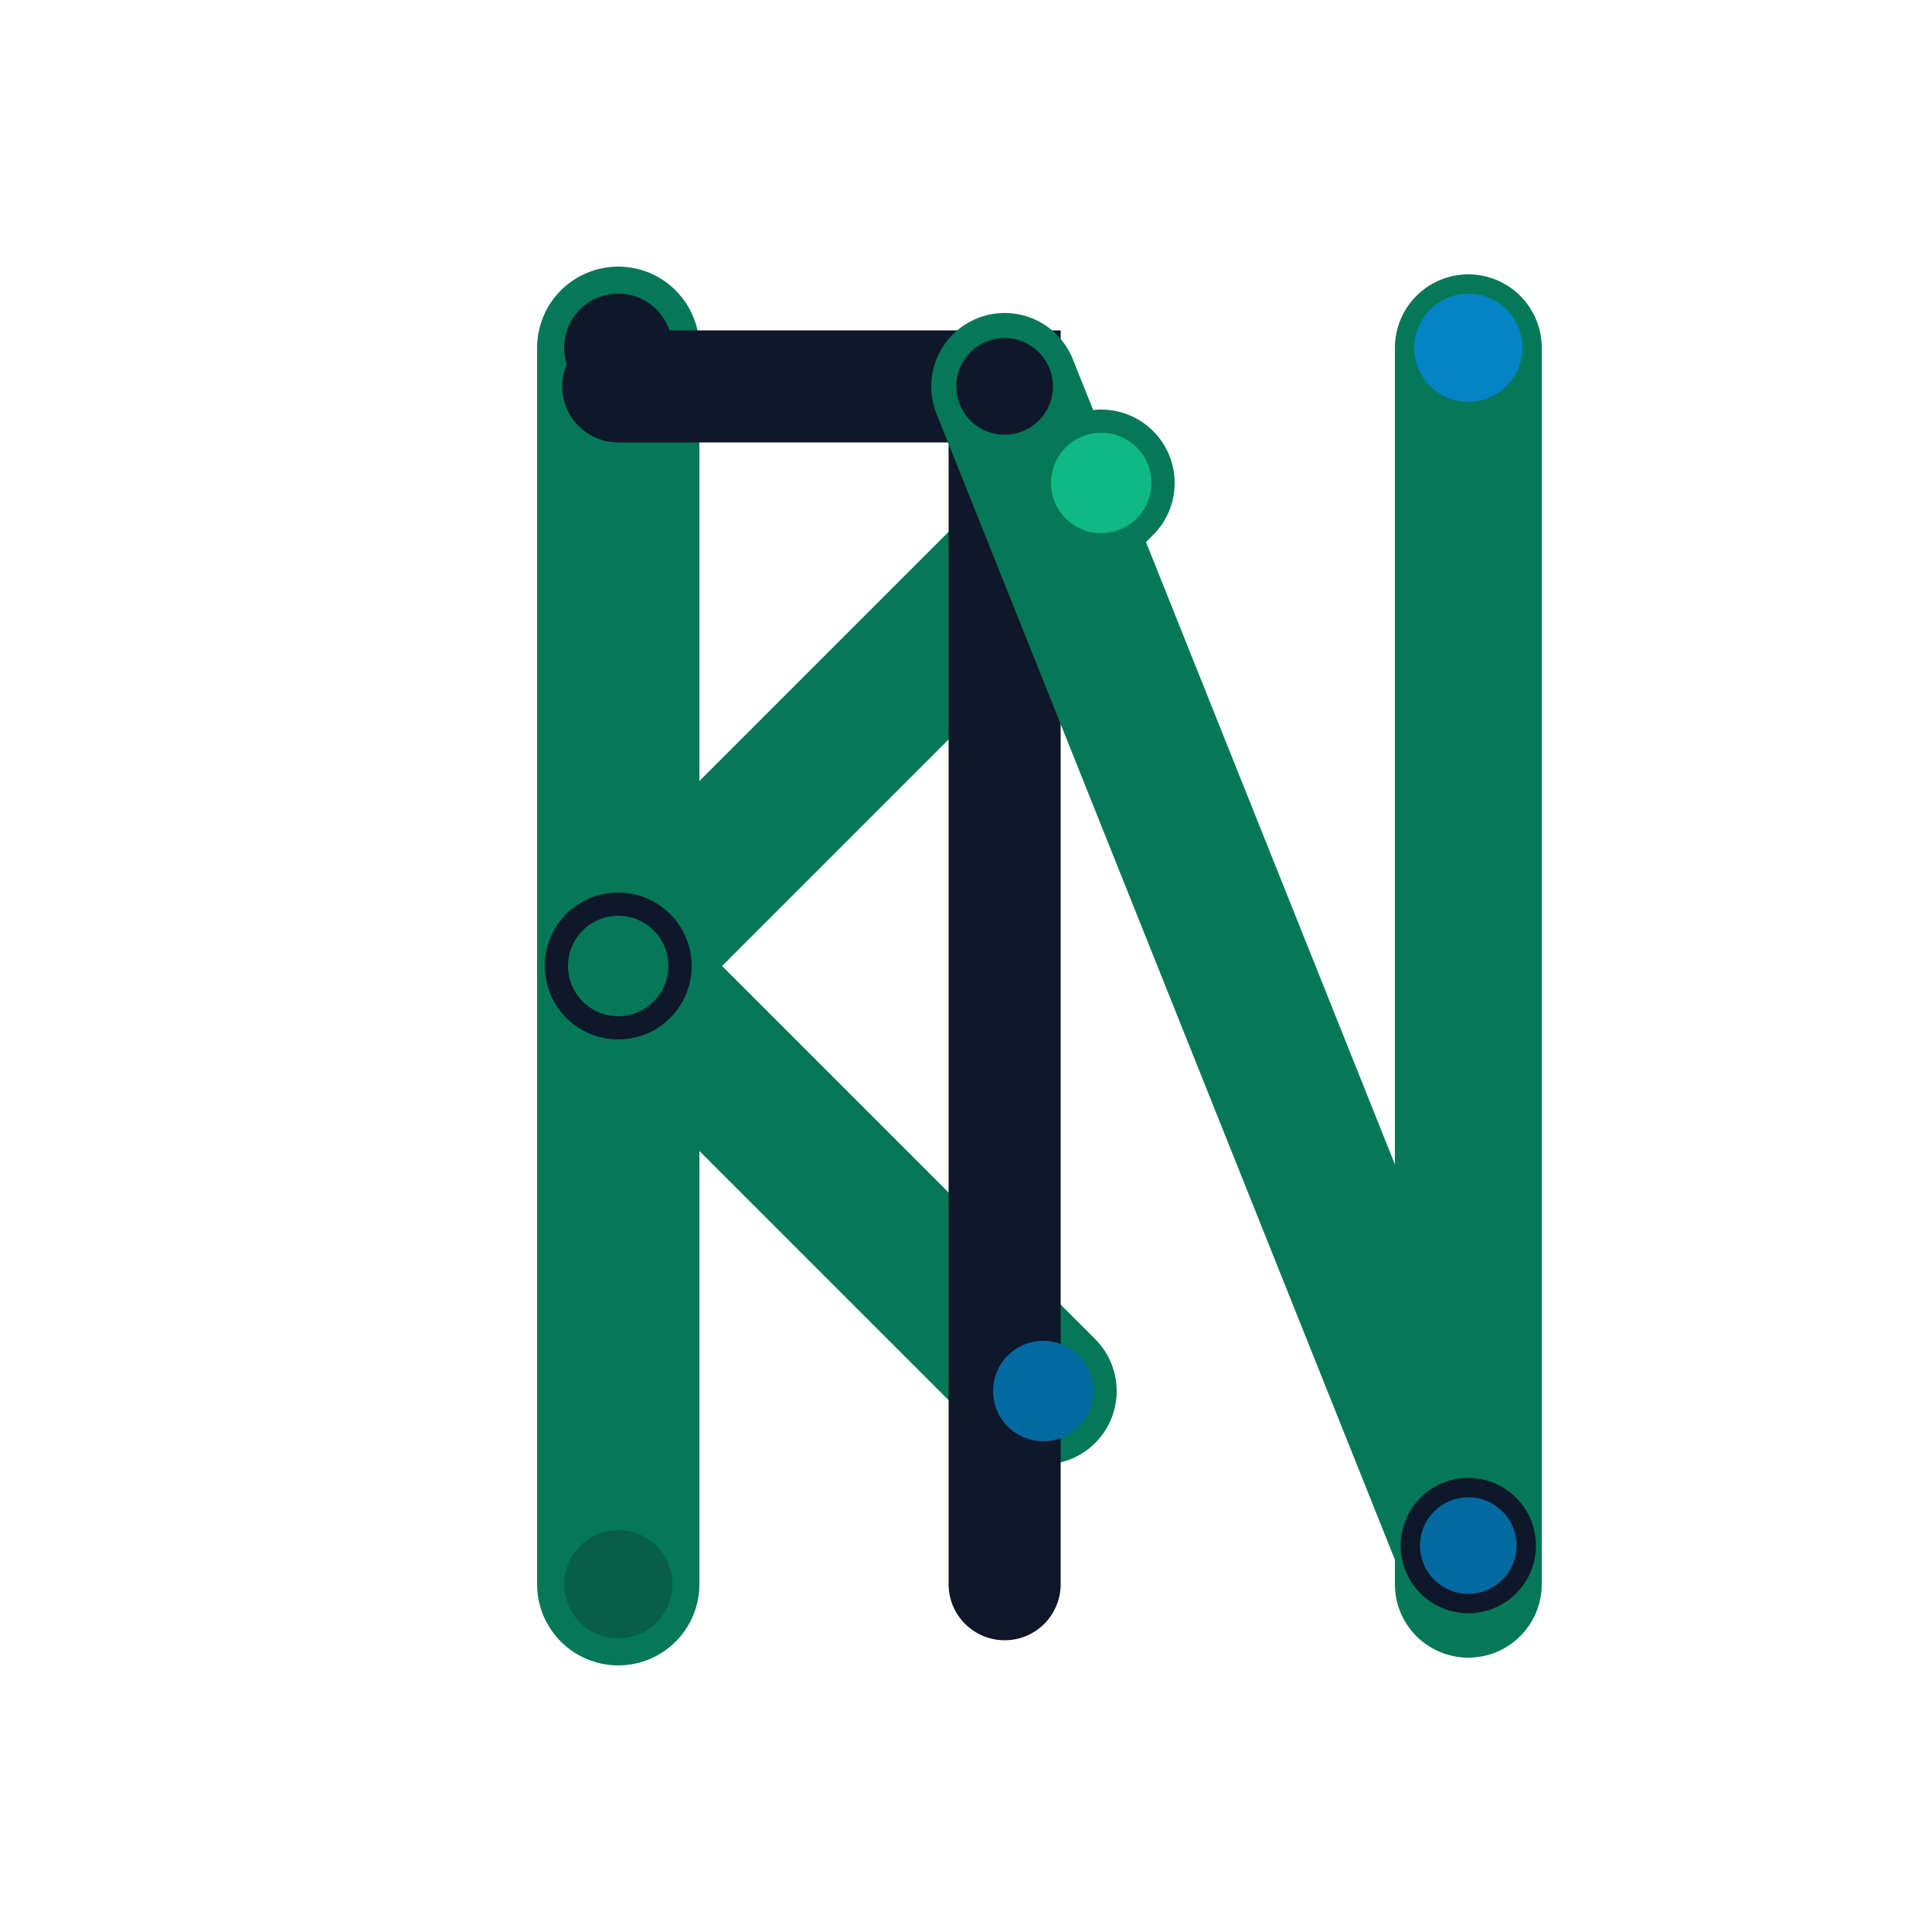
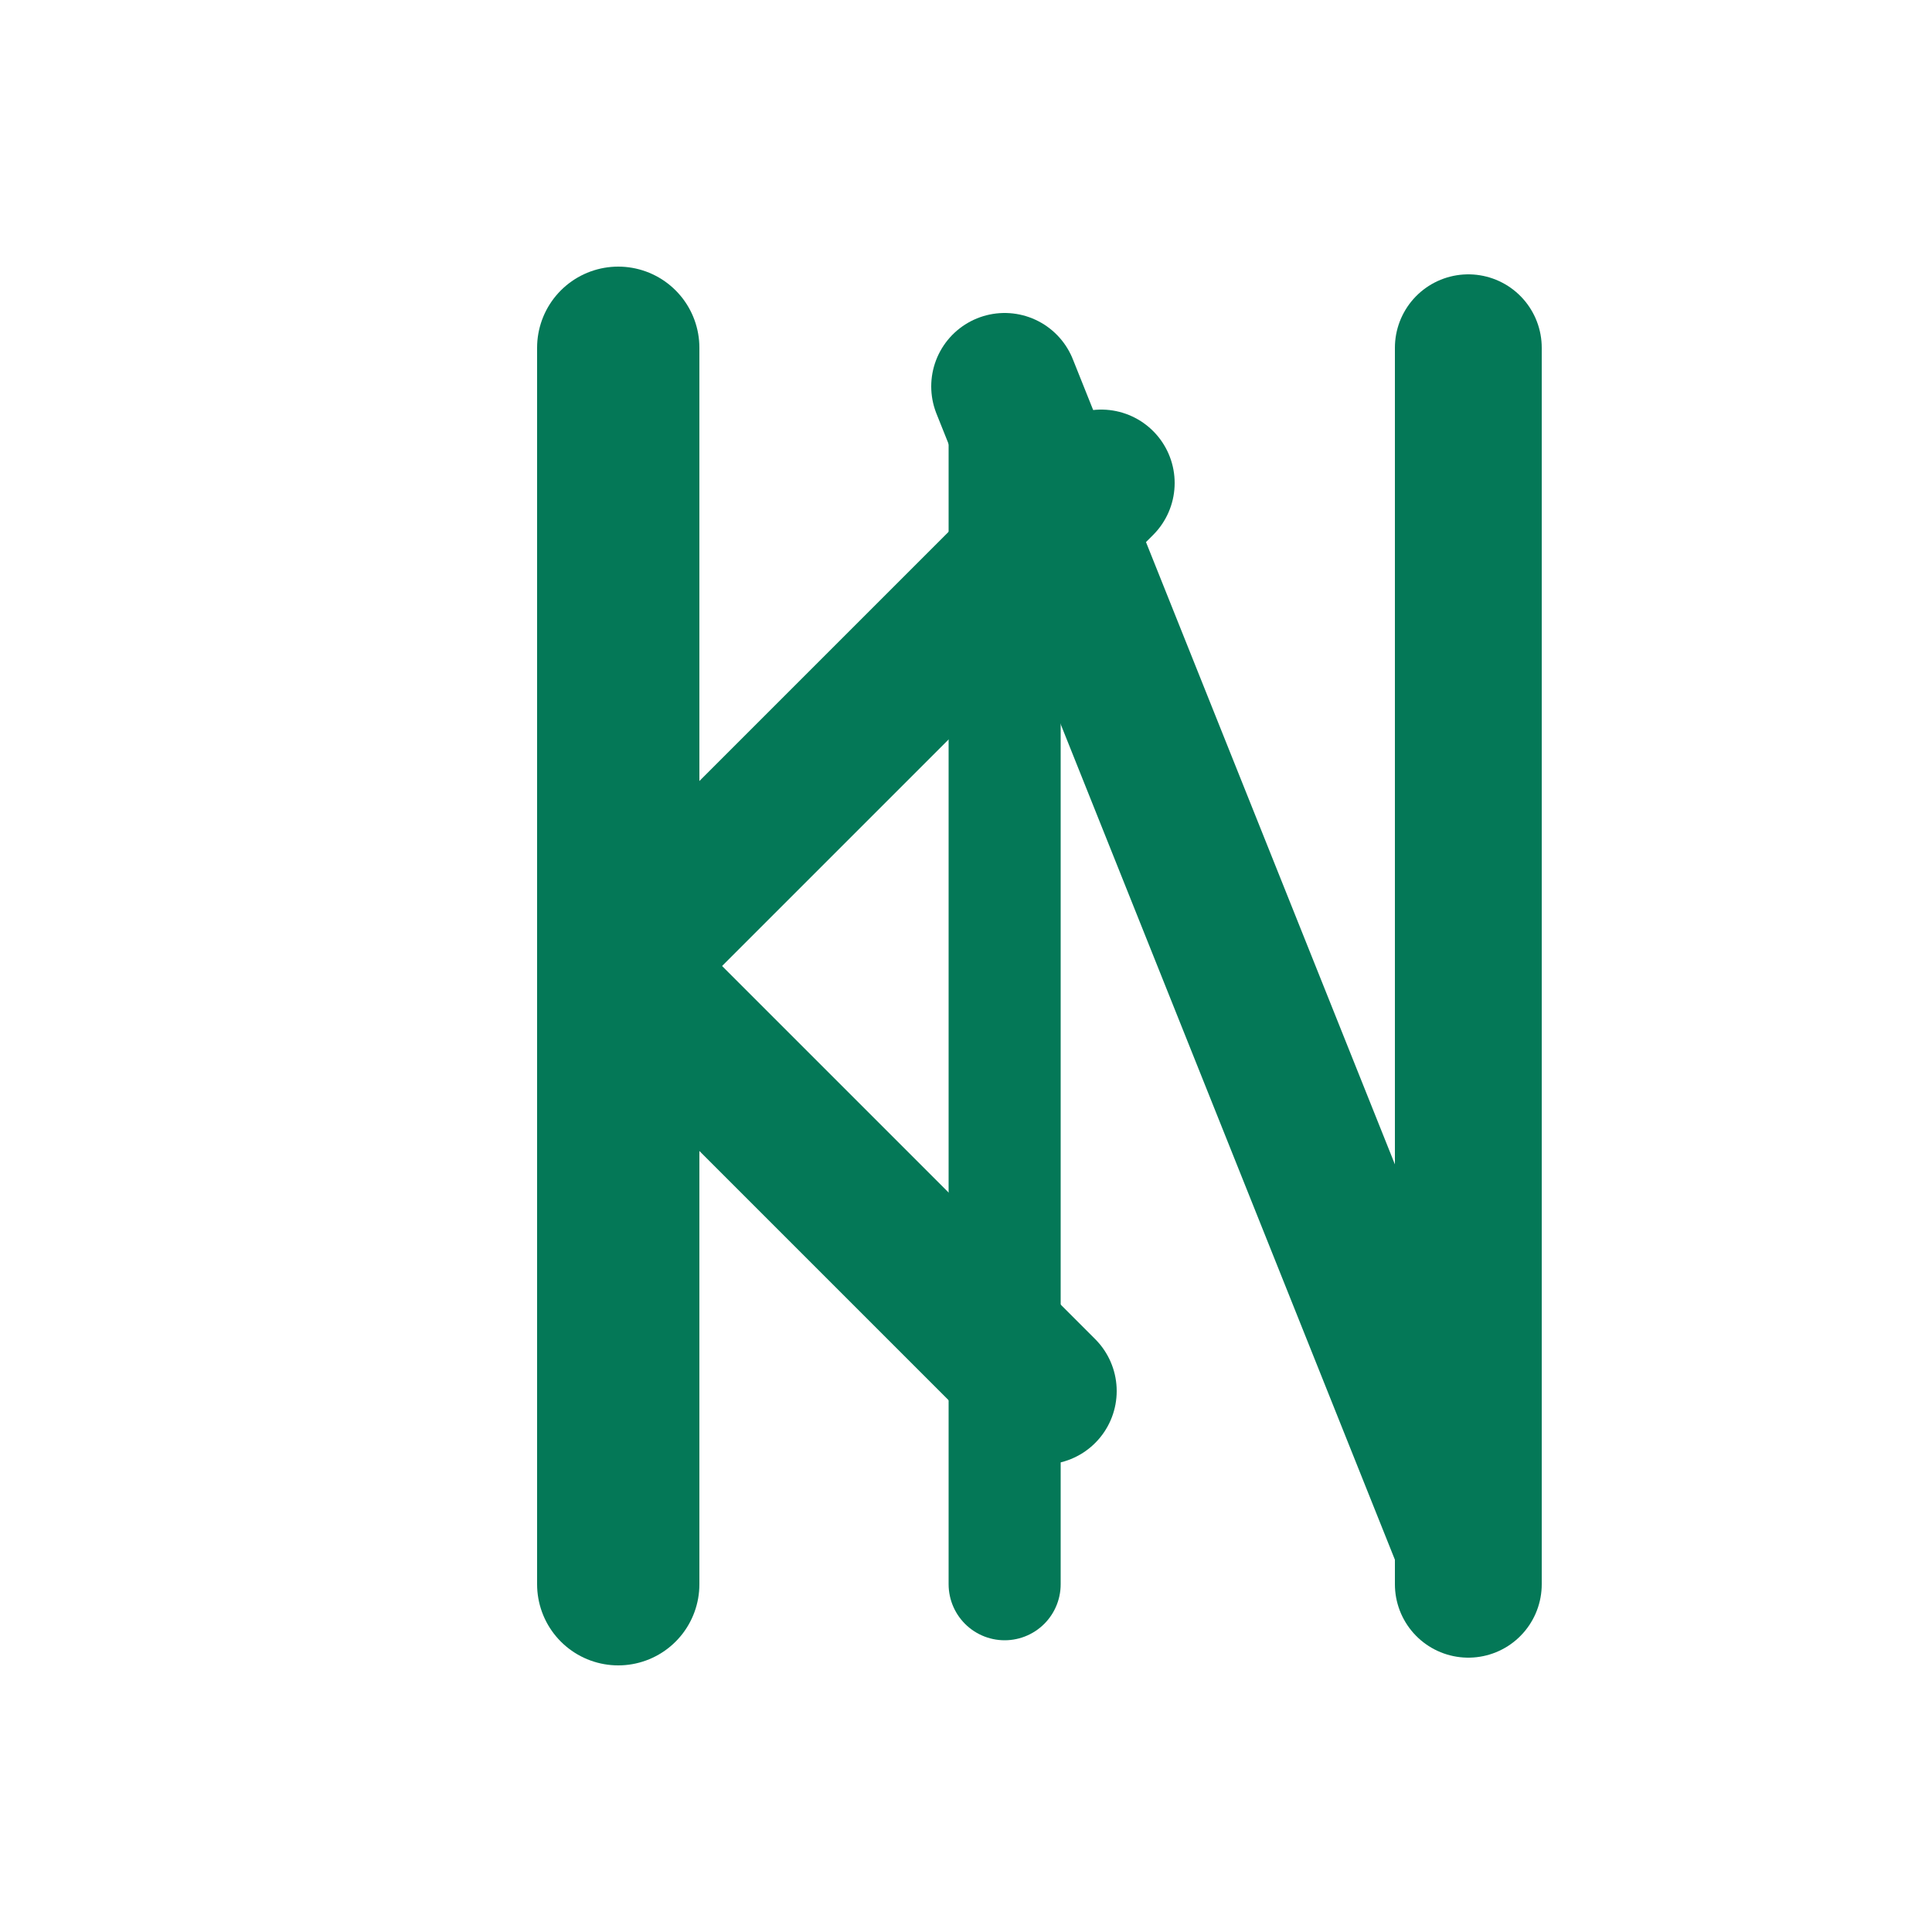
- <svg xmlns="http://www.w3.org/2000/svg" viewBox="0 0 500 500" fill="none">
-   <g id="geometric-kn-monogram" stroke-linecap="round" stroke-linejoin="round">
-     <path d="M 160 90 L 160 410" stroke="#047857" stroke-width="42" />
-     <path d="M 160 250 L 285 125" stroke="#047857" stroke-width="38" />
-     <path d="M 160 250 L 270 360" stroke="#047857" stroke-width="38" />
-     <path d="M 160 100 L 260 100 L 260 410" stroke="#0F172A" stroke-width="29" fill="none" stroke-linejoin="miter" stroke-miterlimit="6" />
-     <path d="M 260 100 L 380 400" stroke="#047857" stroke-width="38" />
-     <path d="M 380 90 L 380 410" stroke="#047857" stroke-width="38" />
-     <circle cx="160" cy="90" r="14" fill="#0F172A" />
-     <circle cx="160" cy="410" r="14" fill="#065F46" />
-     <circle cx="160" cy="250" r="16" fill="#047857" stroke="#0F172A" stroke-width="6" />
-     <circle cx="285" cy="125" r="13" fill="#10B981" />
-     <circle cx="270" cy="360" r="13" fill="#0369A1" />
-     <circle cx="260" cy="100" r="15" fill="#0F172A" stroke="#047857" stroke-width="5" />
-     <circle cx="380" cy="400" r="15" fill="#0369A1" stroke="#0F172A" stroke-width="5" />
-     <circle cx="380" cy="90" r="14" fill="#0284C7" />
+ <svg xmlns="http://www.w3.org/2000/svg" viewBox="0 0 500 500" width="500" height="500" fill="none">
+   <g id="geometric-kn-monogram-simple" stroke="#047857" stroke-linecap="round" stroke-linejoin="round">
+     <path d="M 160 90 L 160 410" stroke-width="42" />
+     <path d="M 160 250 L 285 125" stroke-width="38" />
+     <path d="M 160 250 L 270 360" stroke-width="38" />
+     <path d="M 260 100 L 260 410" stroke-width="29" stroke-linejoin="miter" stroke-miterlimit="6" />
+     <path d="M 260 100 L 380 400" stroke-width="38" />
+     <path d="M 380 90 L 380 410" stroke-width="38" />
  </g>
</svg>
